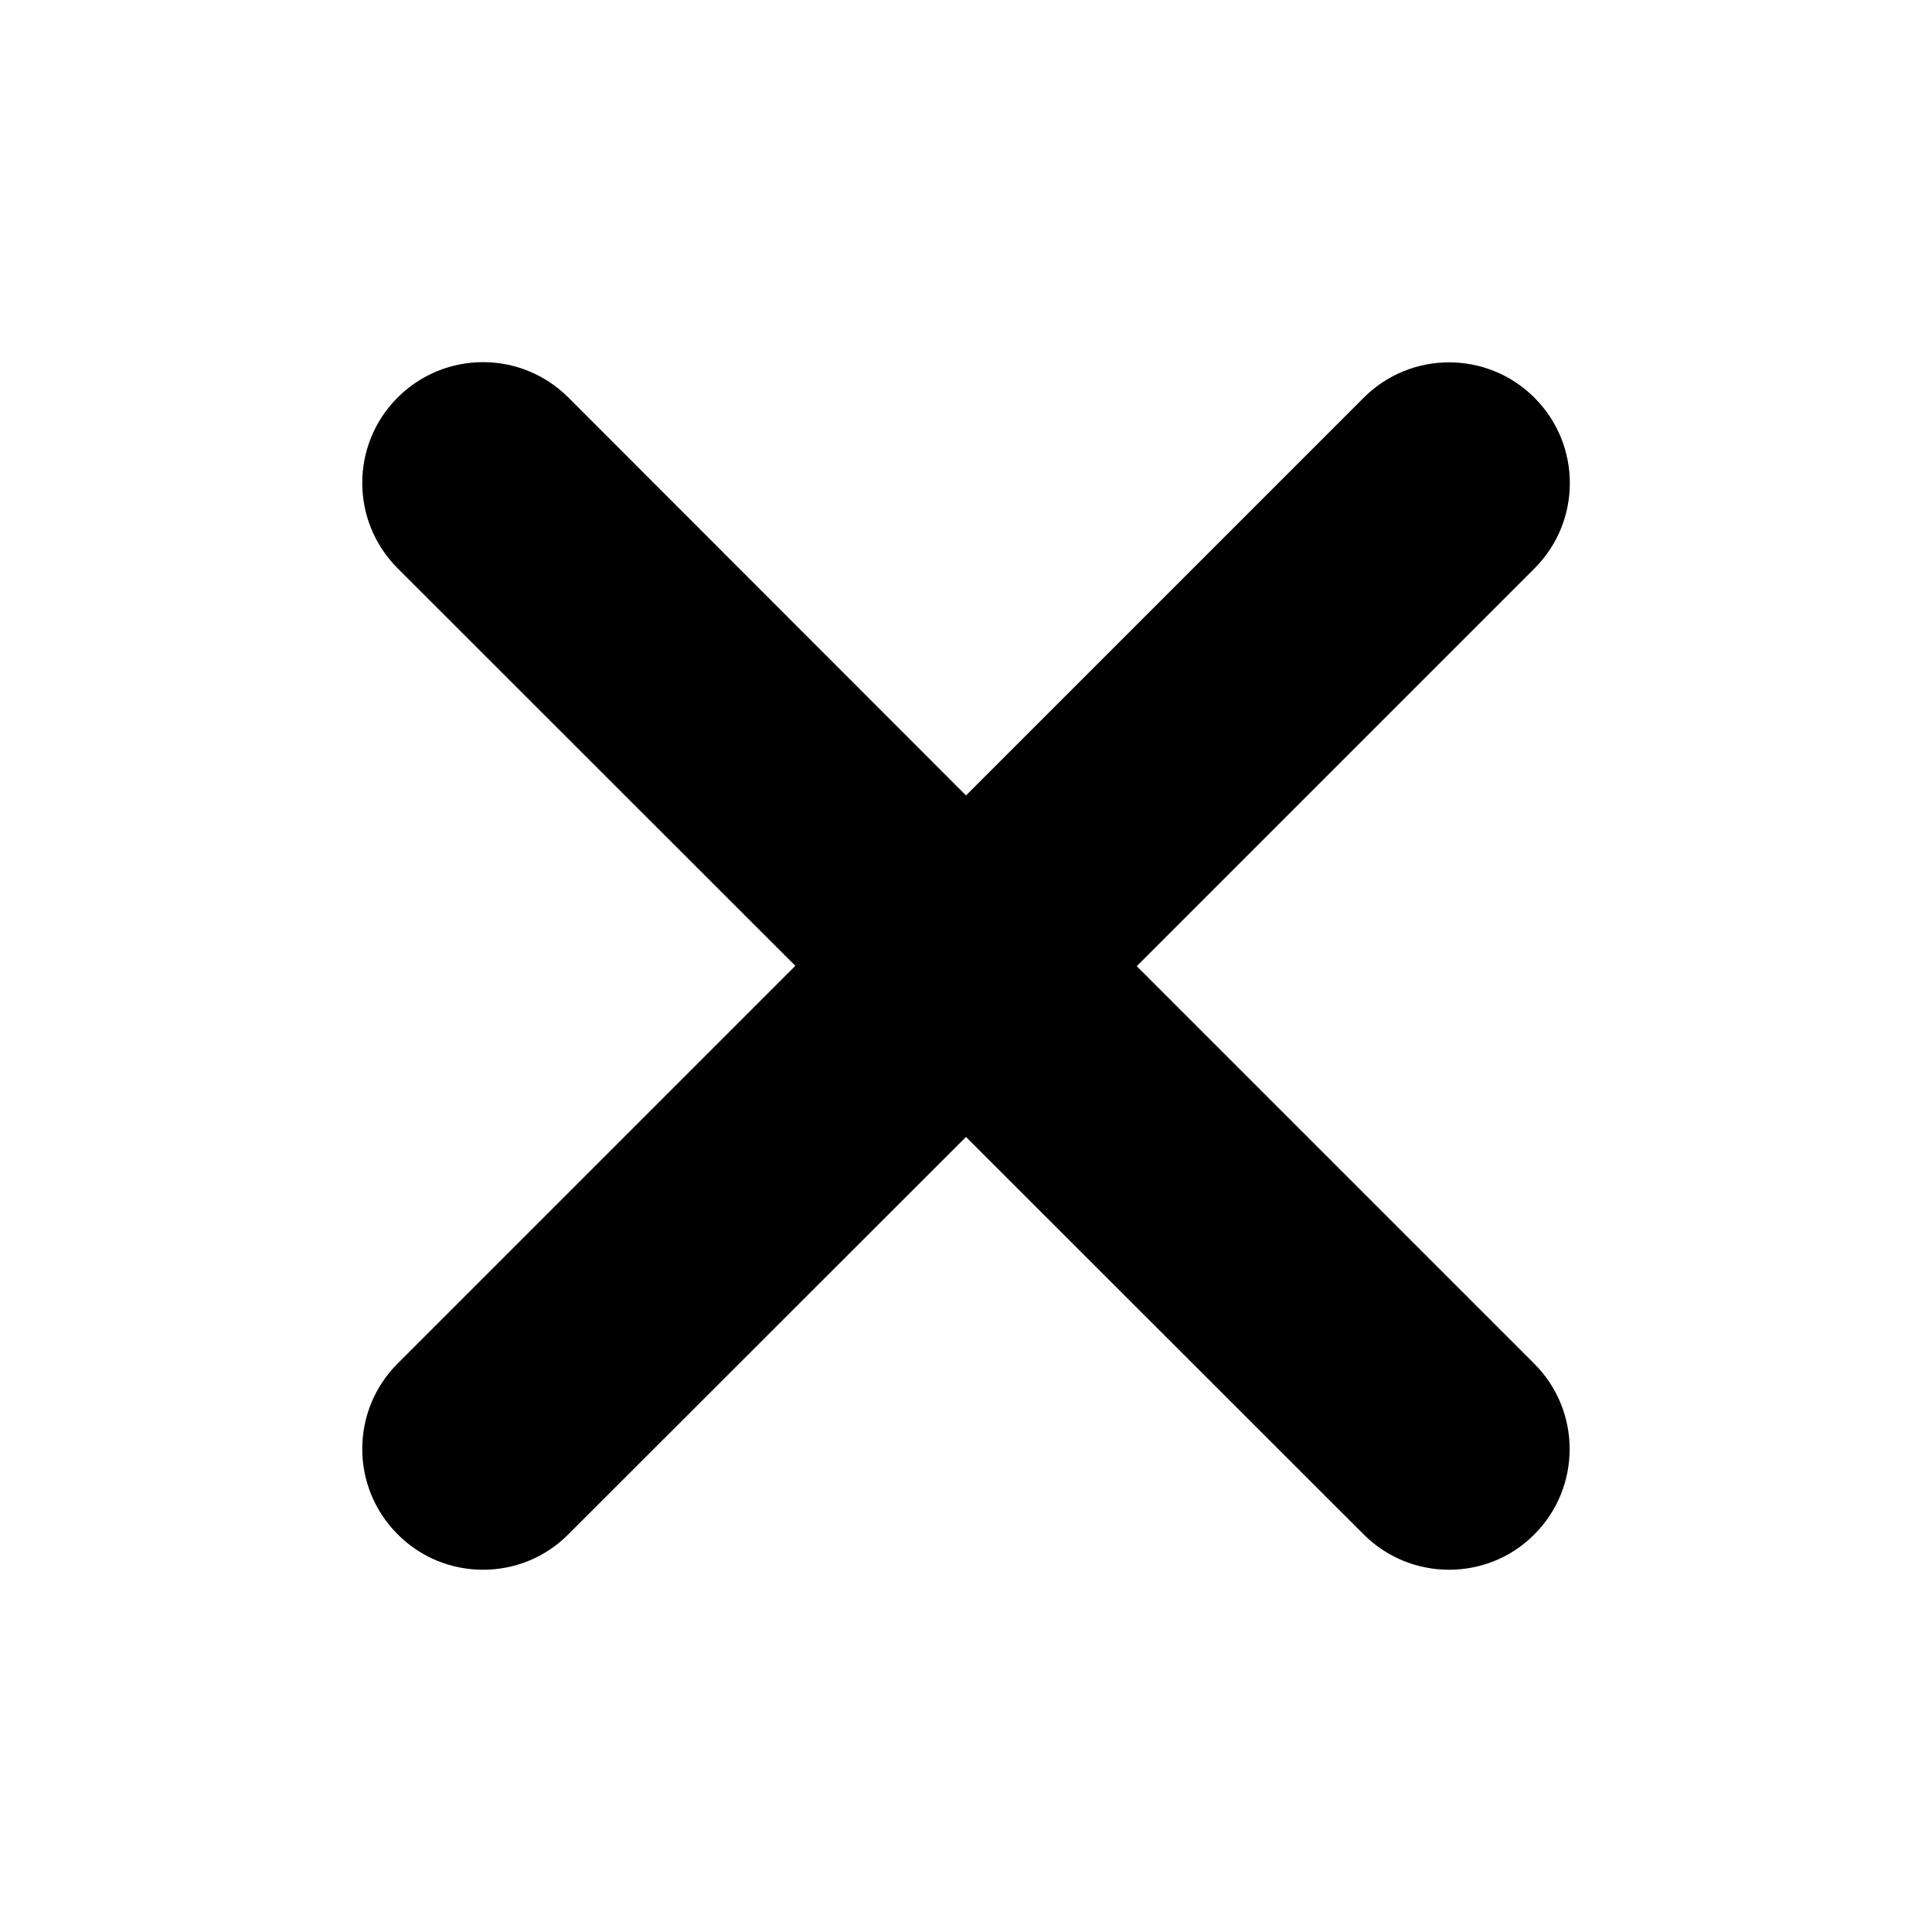
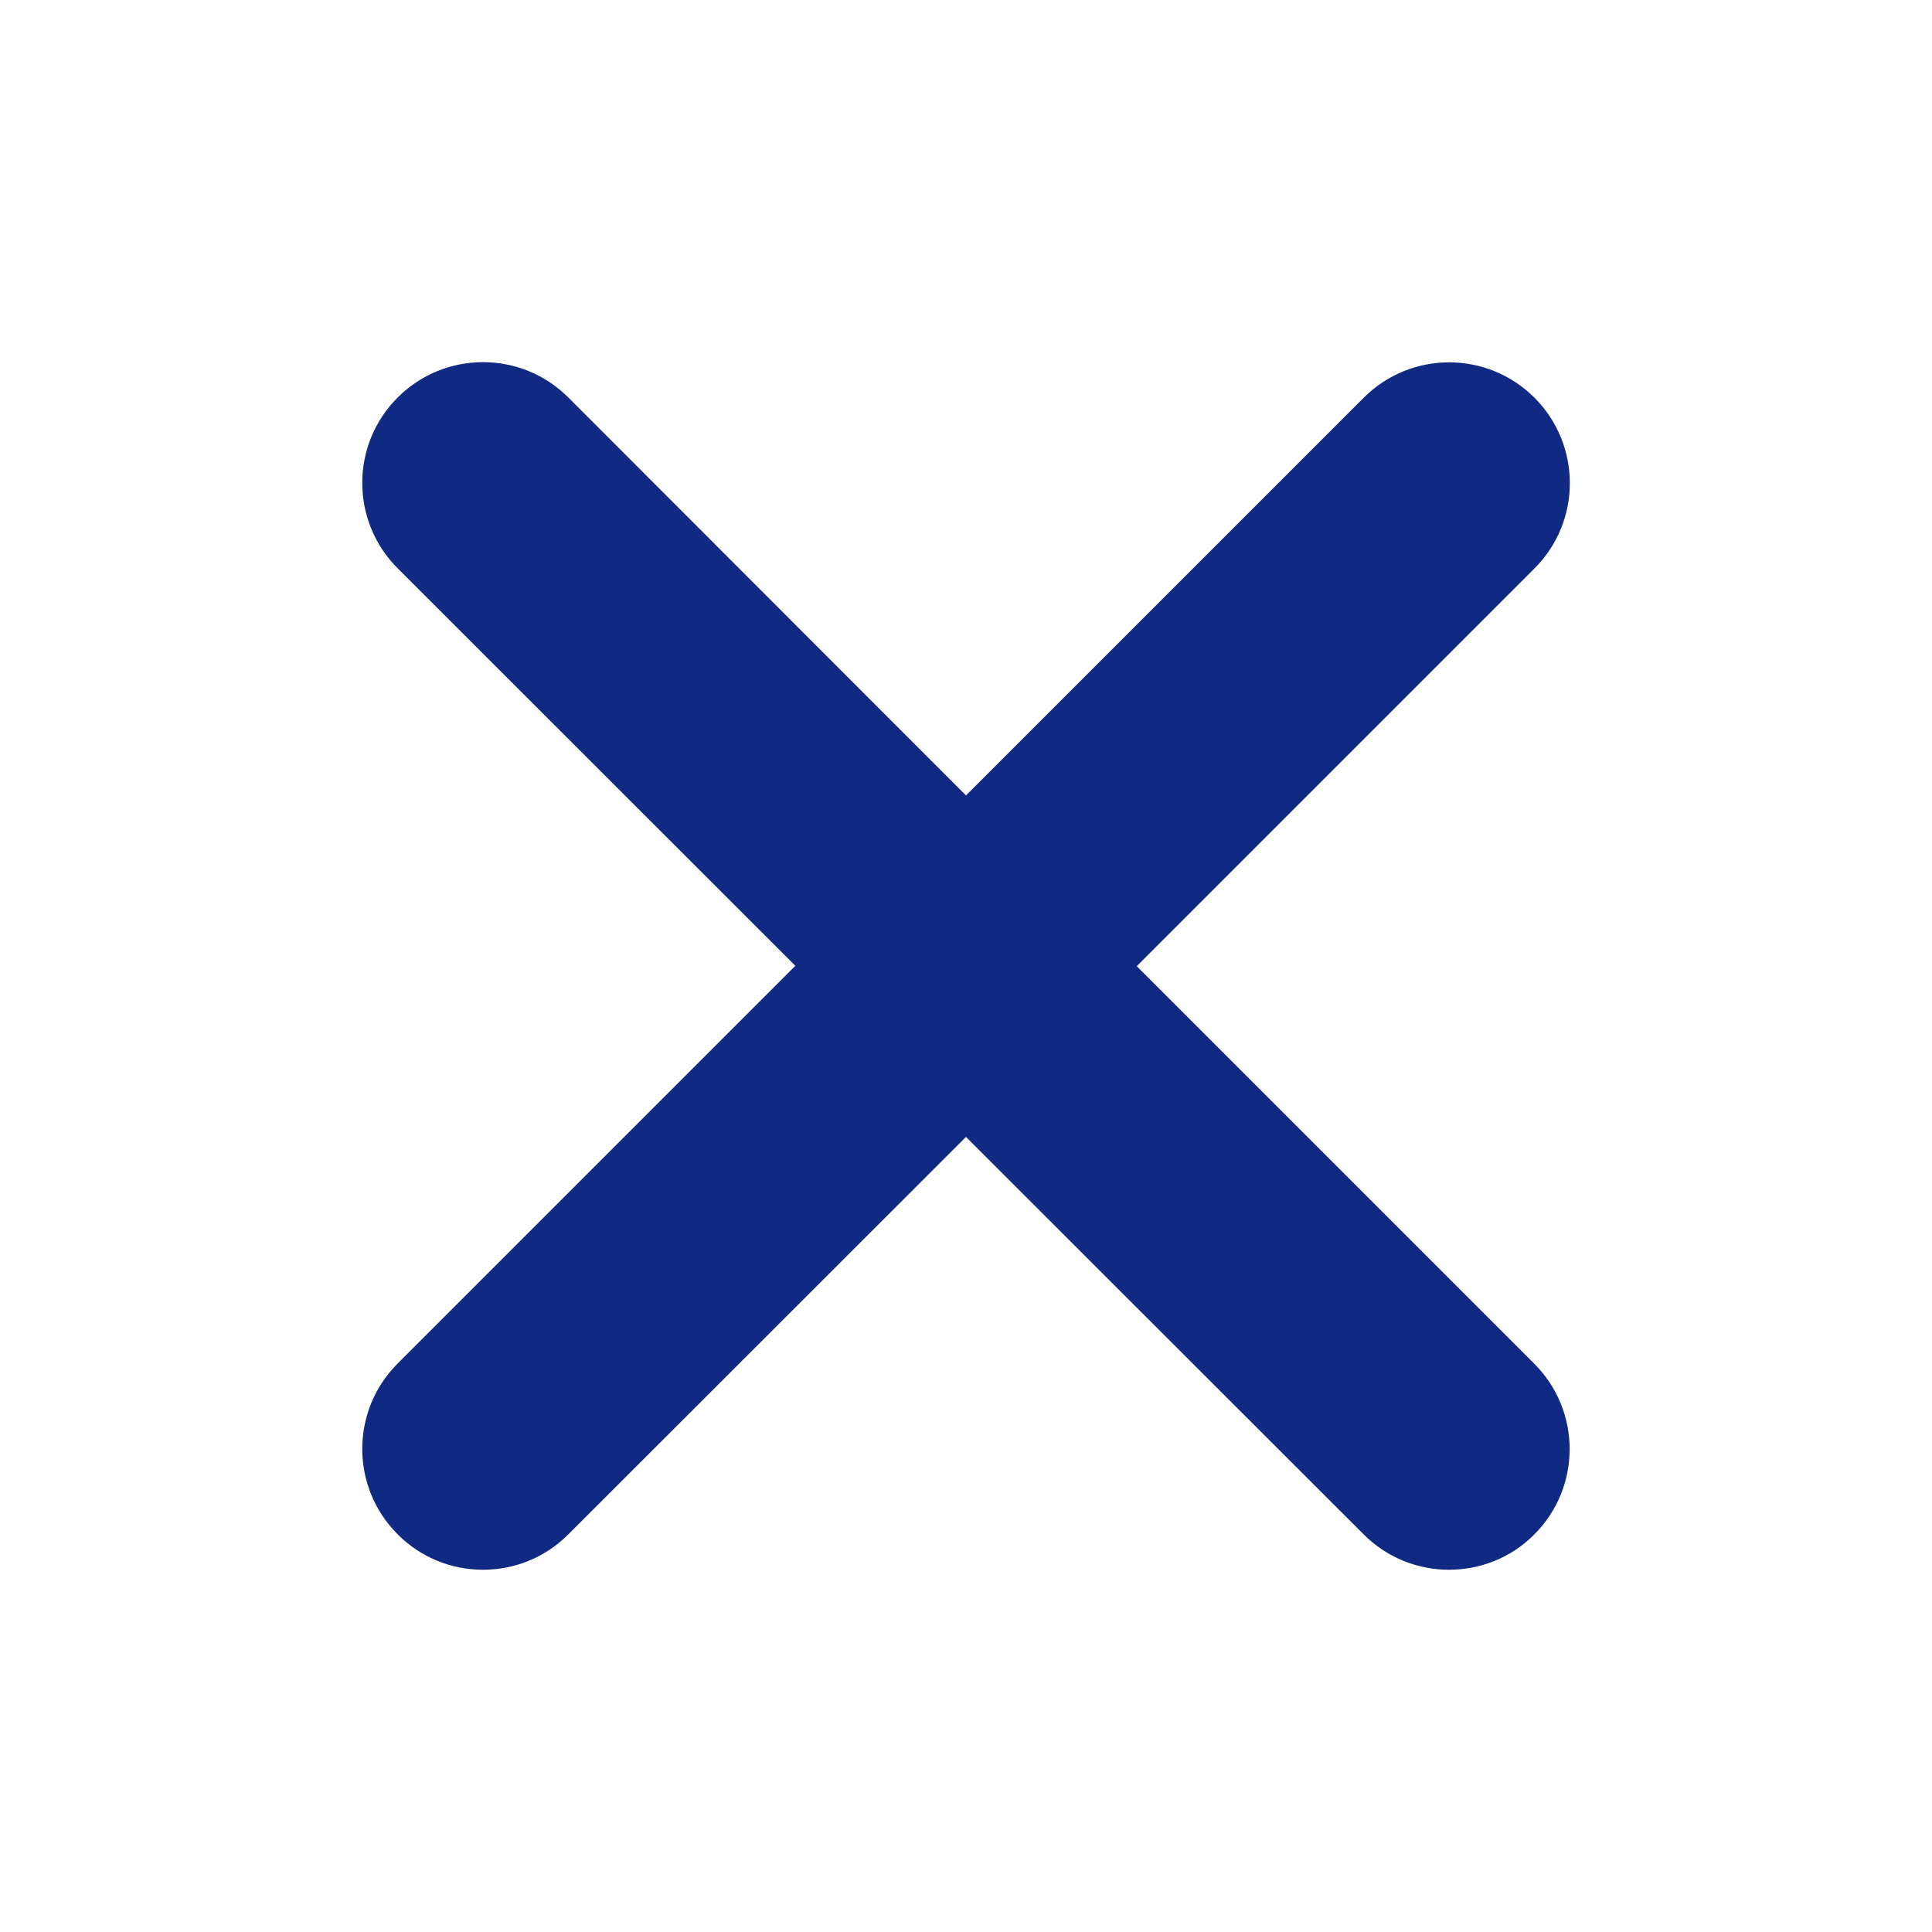
- <svg xmlns="http://www.w3.org/2000/svg" viewBox="0 0 320 512" width="30" height="30">
+ <svg xmlns="http://www.w3.org/2000/svg" viewBox="0 0 320 512" width="30" height="30" fill="#102a83">
  <path d="M310.6 361.4c12.5 12.5 12.5 32.75 0 45.25C304.4 412.9 296.2 416 288 416s-16.38-3.125-22.62-9.375L160 301.3L54.63 406.6C48.38 412.9 40.19 416 32 416S15.63 412.9 9.375 406.6c-12.5-12.5-12.5-32.75 0-45.25l105.4-105.4L9.375 150.6c-12.5-12.5-12.5-32.75 0-45.25s32.75-12.5 45.25 0L160 210.8l105.4-105.4c12.5-12.5 32.75-12.5 45.25 0s12.5 32.75 0 45.25l-105.4 105.4L310.6 361.4z" />
</svg>
